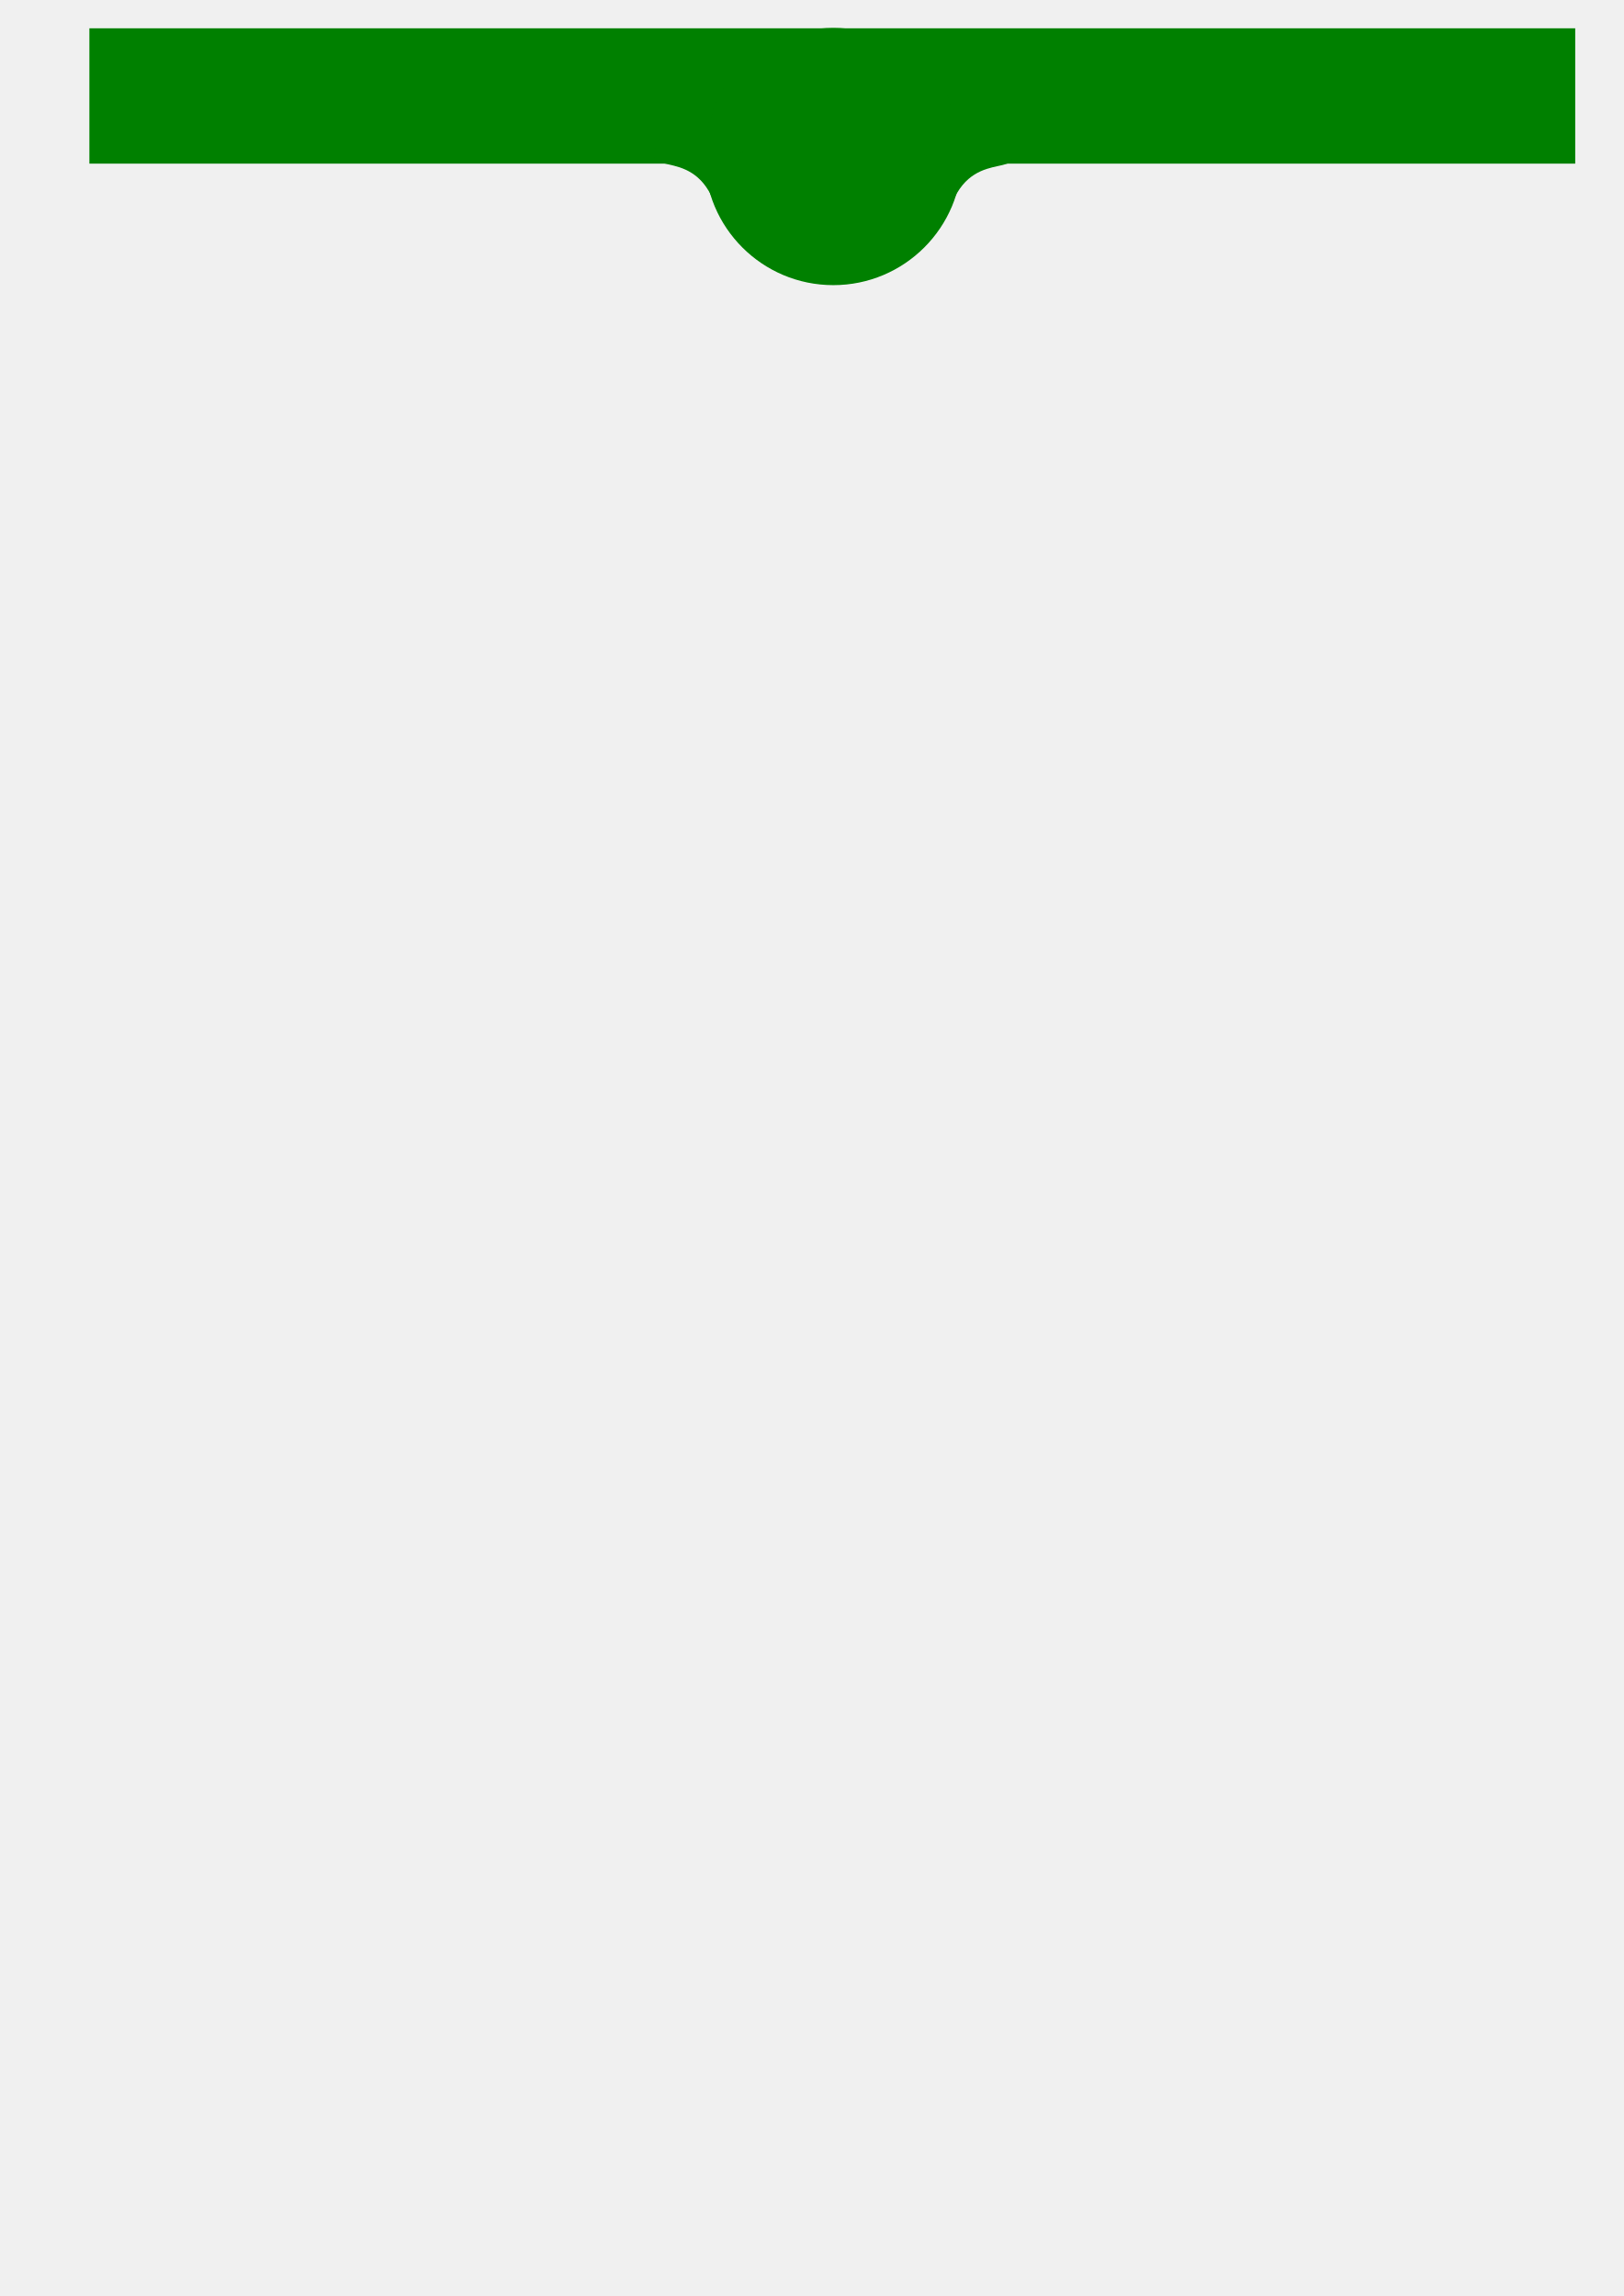
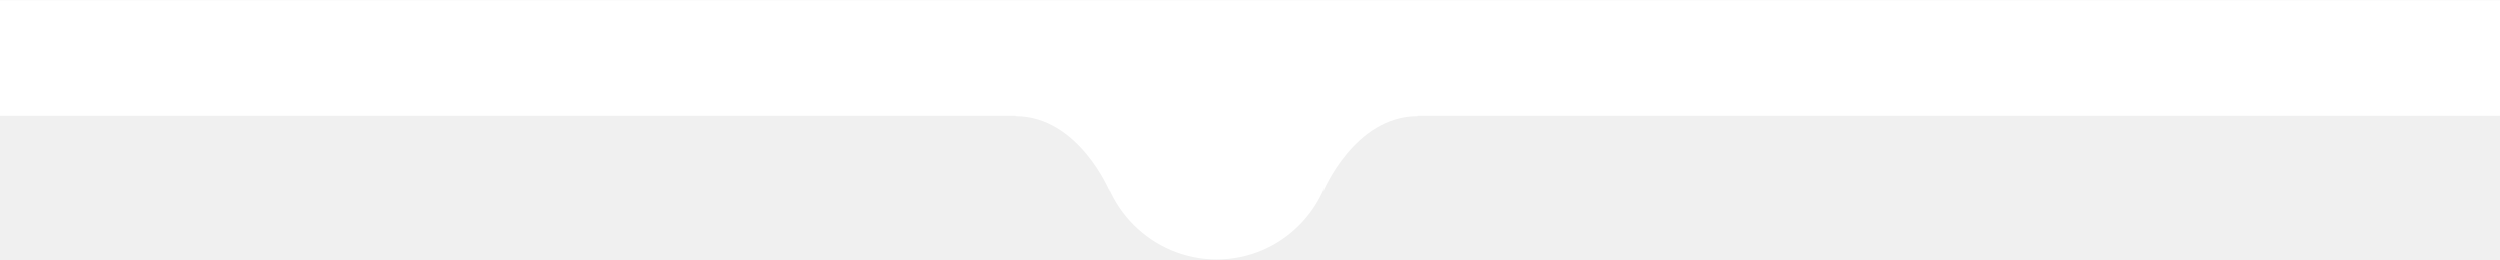
- <svg xmlns="http://www.w3.org/2000/svg" id="svg8" version="1.1" viewBox="0 0 210 297" height="297mm" width="210mm">
-   <defs id="defs2" />
-   <g id="layer1">
-     <rect y="3.661" x="11.562" height="17.506" width="192.167" id="rect44" style="fill:#008000;stroke:none;stroke-width:0.265" />
-     <path r="16.638" cy="19.897" cx="107.646" id="path46" style="fill:#ffffff;stroke:#000000;stroke-width:0.265" />
-     <circle r="16.638" cy="20.246" cx="107.776" id="path85" style="fill:#008000;stroke:none;stroke-width:0.265" />
-     <path id="path2847" d="m 85.365,17.834 11.623,0.047 -4.677,8.138 C 89.269,18.528 82.015,23.557 85.365,17.834 Z" style="fill:#008000;stroke:none;stroke-width:0.265px;stroke-linecap:butt;stroke-linejoin:miter;stroke-opacity:1" />
-     <path style="fill:#008000;stroke:none;stroke-width:0.265px;stroke-linecap:butt;stroke-linejoin:miter;stroke-opacity:1" d="m 130.158,18.058 -11.623,-0.016 4.633,8.163 c 3.082,-7.475 10.308,-2.407 6.99,-8.148 z" id="path2847-0" />
-   </g>
+ <svg xmlns="http://www.w3.org/2000/svg" version="1.1" id="Layer_1" x="0px" y="0px" viewBox="0 0 1349 140.1" style="enable-background:new 0 0 1349 140.1;" xml:space="preserve">
+   <style type="text/css">
+ 	.st0{fill:#FFFFFF;}
+ </style>
+   <rect id="rect44" y="0.1" class="st0" width="1349" height="62.4" />
+   <path id="path46" class="st0" d="M347.8,0" />
+   <path id="path85" class="st0" d="M656.3,14c34.8,0,63,28.2,63,63s-28.2,63.1-63,63c-34.8-0.1-63.1-28.6-63-63  C593.3,42.2,621.5,14,656.3,14z" />
+   <path id="XMLID_3_" class="st0" d="M598.8,103.3c0,0-16.8-40.6-50.8-40.6V49.8h51L598.8,103.3z" />
+   <path id="XMLID_1_" class="st0" d="M714.2,103.3c0,0,16.8-40.6,50.8-40.6V49.8h-51L714.2,103.3z" />
</svg>
